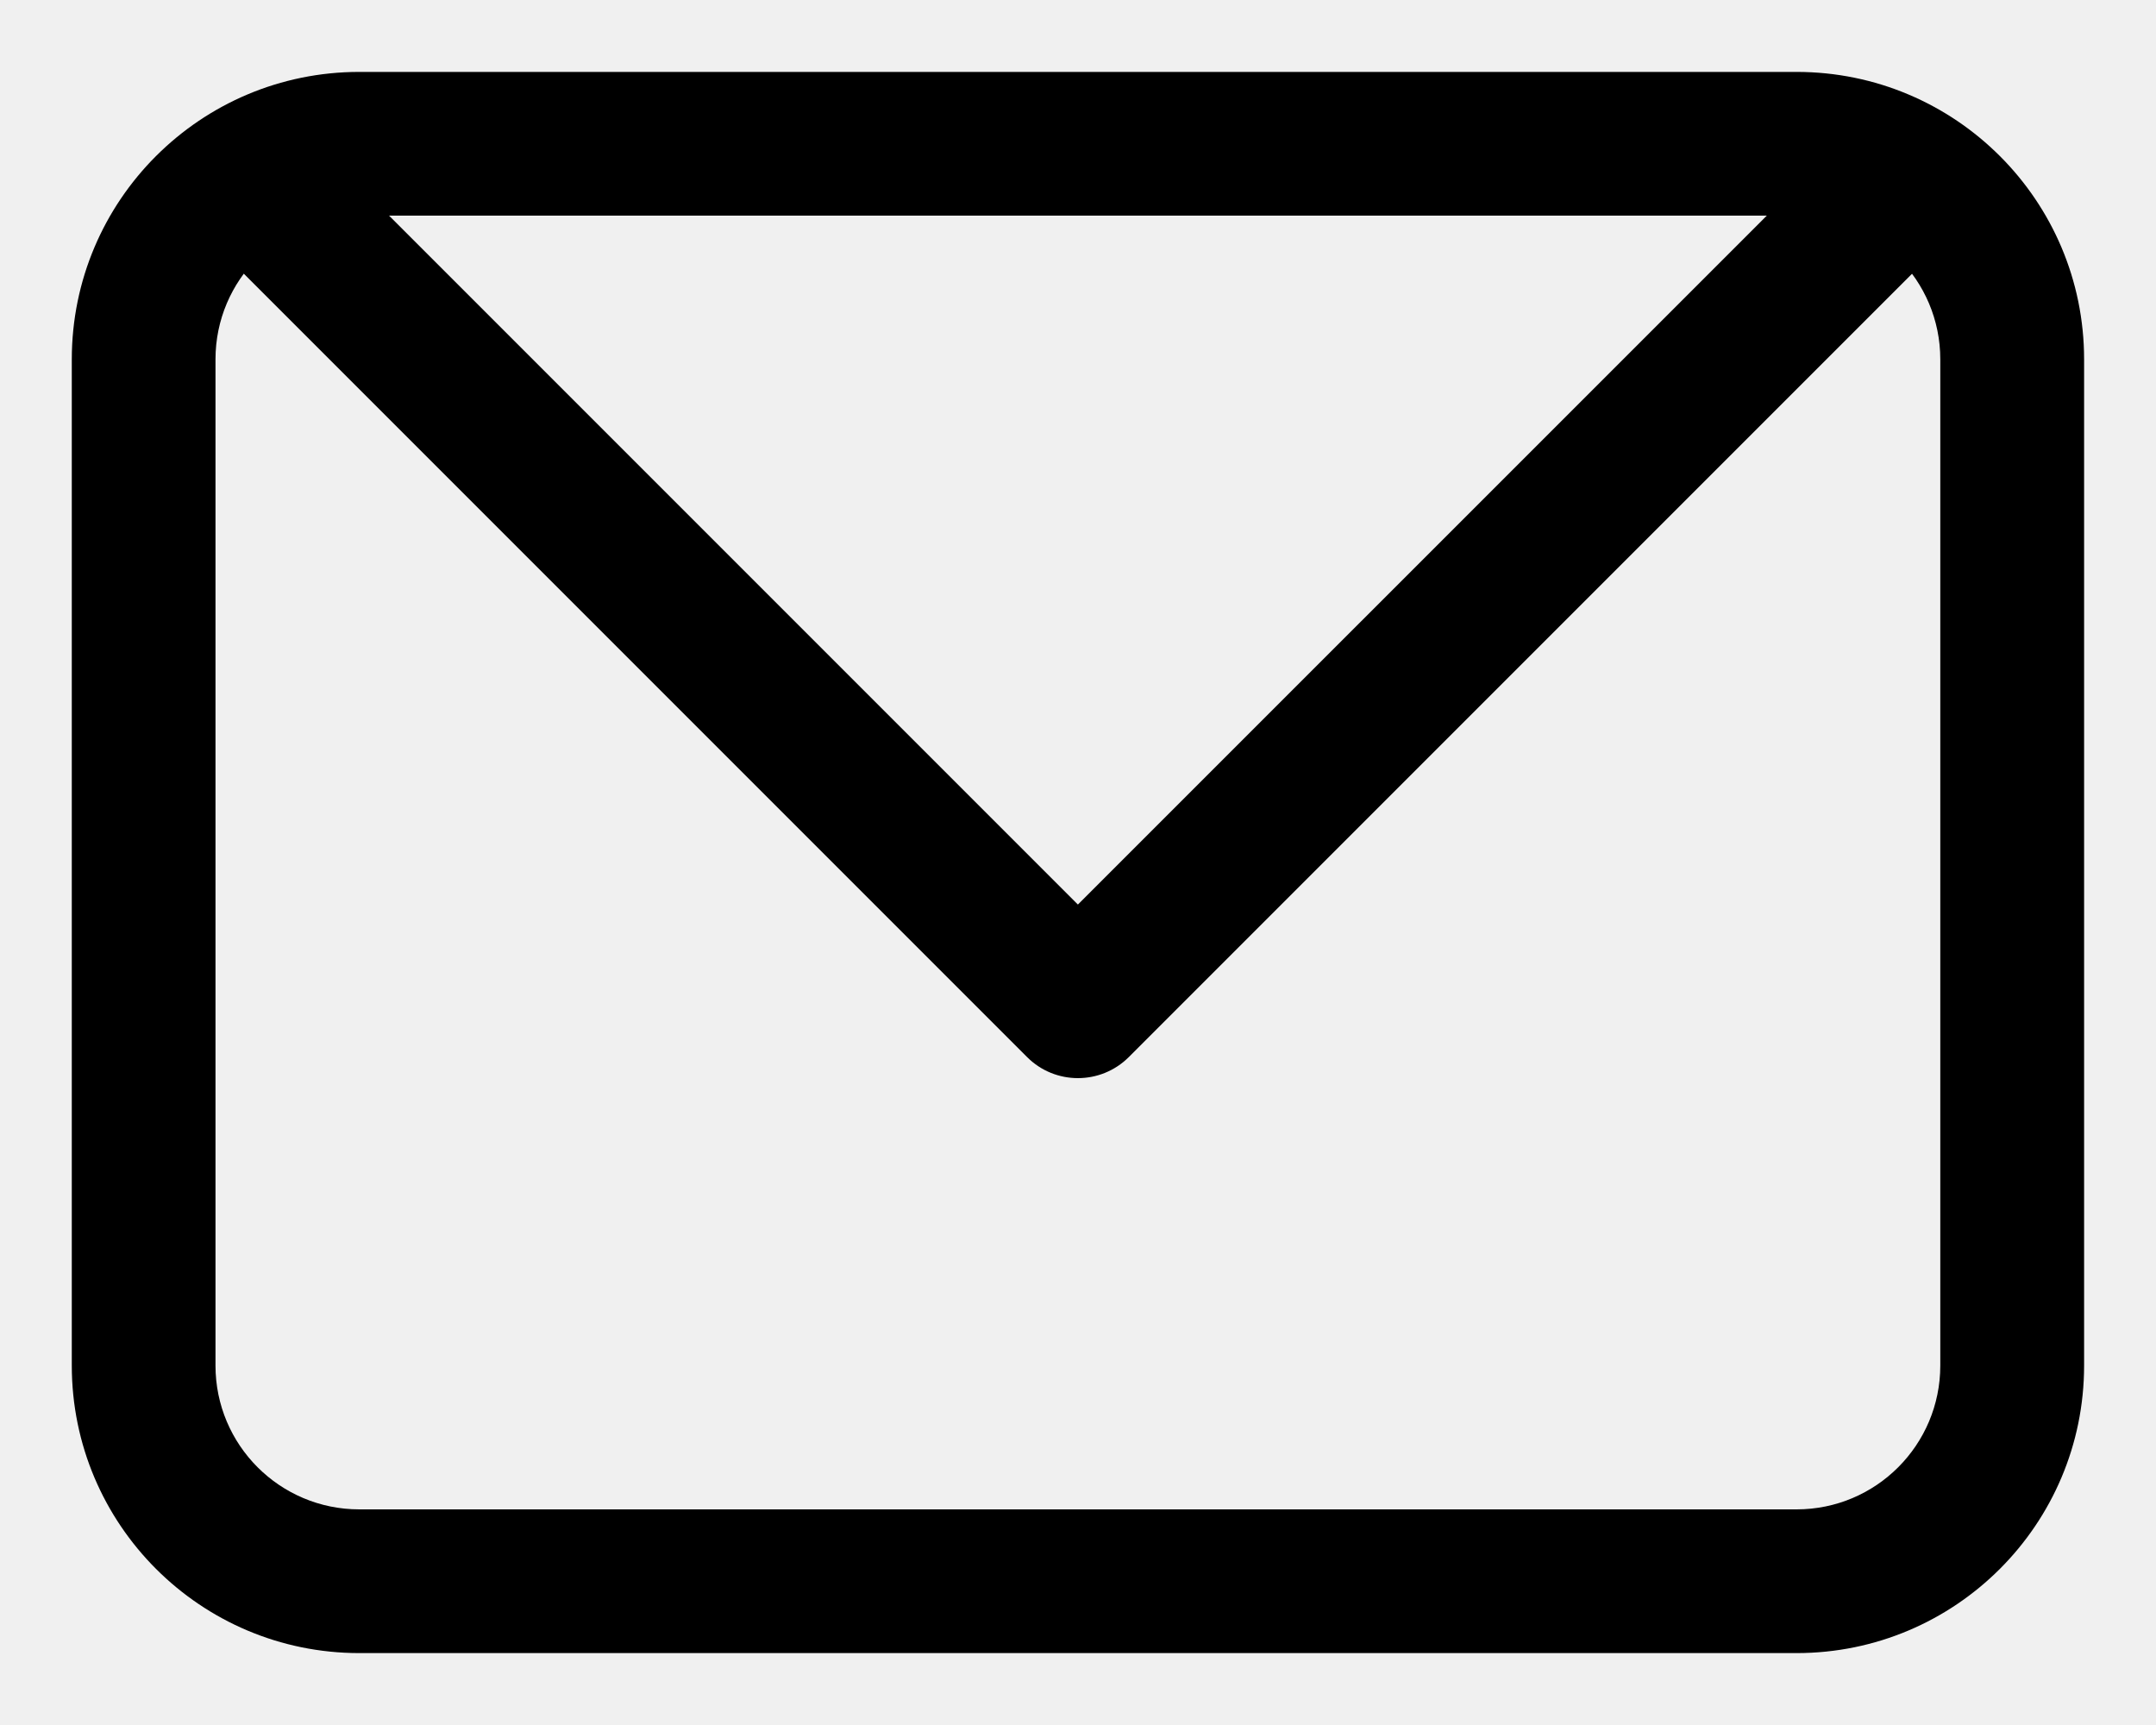
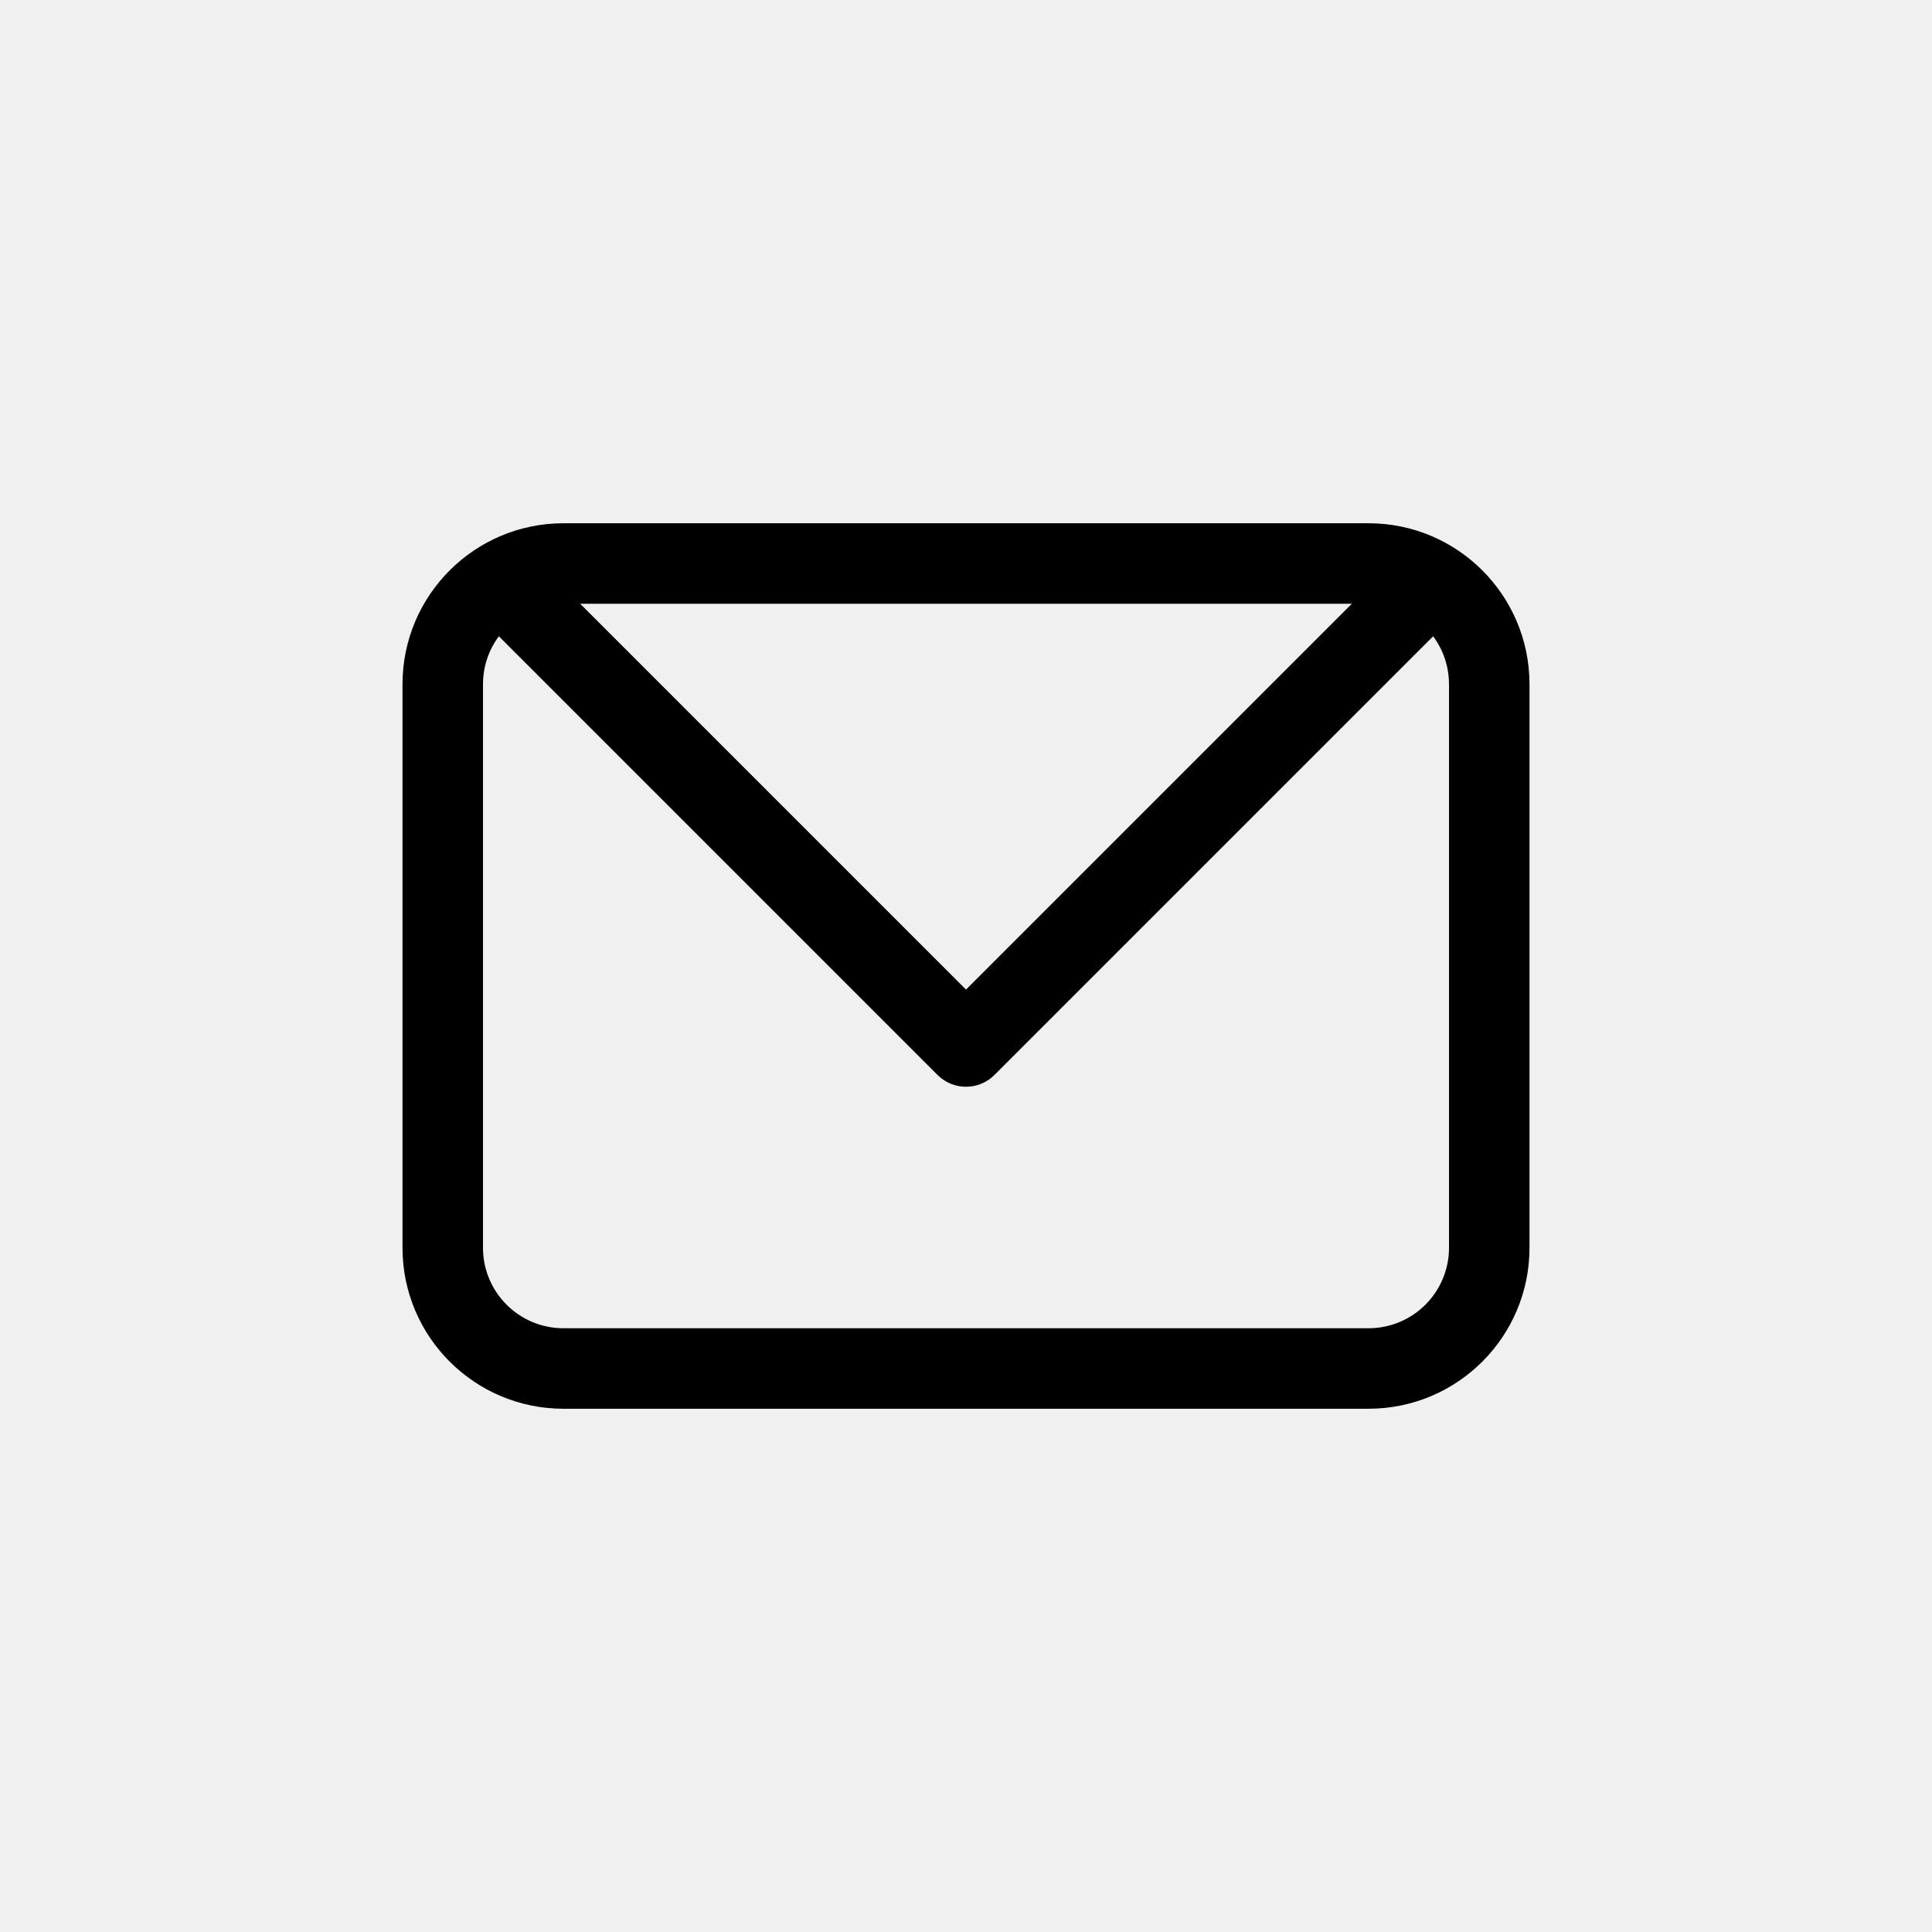
- <svg xmlns="http://www.w3.org/2000/svg" width="20" height="16" viewBox="0 0 20 16" fill="none">
-   <path fill-rule="evenodd" clip-rule="evenodd" d="M3.333 2C2.596 2 1.999 2.597 1.999 3.333V12.666C1.999 13.403 2.596 14 3.333 14H16.666C17.402 14 17.999 13.403 17.999 12.666V3.333C17.999 2.597 17.402 2 16.666 2H3.333ZM0.666 3.333C0.666 1.86 1.86 0.667 3.333 0.667H16.666C18.139 0.667 19.333 1.86 19.333 3.333V12.666C19.333 14.139 18.139 15.333 16.666 15.333H3.333C1.86 15.333 0.666 14.139 0.666 12.666V3.333Z" fill="currentColor" />
-   <path fill-rule="evenodd" clip-rule="evenodd" d="M9.528 9.805L1.528 1.805L2.471 0.862L9.999 8.39L17.528 0.862L18.471 1.805L10.471 9.805C10.21 10.065 9.788 10.065 9.528 9.805Z" fill="currentColor" />
+ <svg xmlns="http://www.w3.org/2000/svg" width="48" height="48" viewBox="0 0 48 48" fill="none">
+   <mask id="mask0_38_1054" style="mask-type:alpha" maskUnits="userSpaceOnUse" x="6" y="6" width="36" height="36">
+     <path d="M38 6H10C7.791 6 6 7.791 6 10V38C6 40.209 7.791 42 10 42H38C40.209 42 42 40.209 42 38V10C42 7.791 40.209 6 38 6Z" fill="white" />
+   </mask>
+   <g mask="url(#mask0_38_1054)">
+     <path fill-rule="evenodd" clip-rule="evenodd" d="M14 15C12.895 15 12 15.895 12 17V31C12 32.105 12.895 33 14 33H34C35.105 33 36 32.105 36 31V17C36 15.895 35.105 15 34 15H14ZM10 17C10 14.791 11.791 13 14 13H34C36.209 13 38 14.791 38 17V31C38 33.209 36.209 35 34 35H14C11.791 35 10 33.209 10 31V17Z" fill="currentColor" />
+     <path fill-rule="evenodd" clip-rule="evenodd" d="M23.293 26.707L11.293 14.707L12.707 13.293L24 24.586L35.293 13.293L36.707 14.707L24.707 26.707C24.317 27.098 23.683 27.098 23.293 26.707Z" fill="currentColor" />
+   </g>
</svg>
